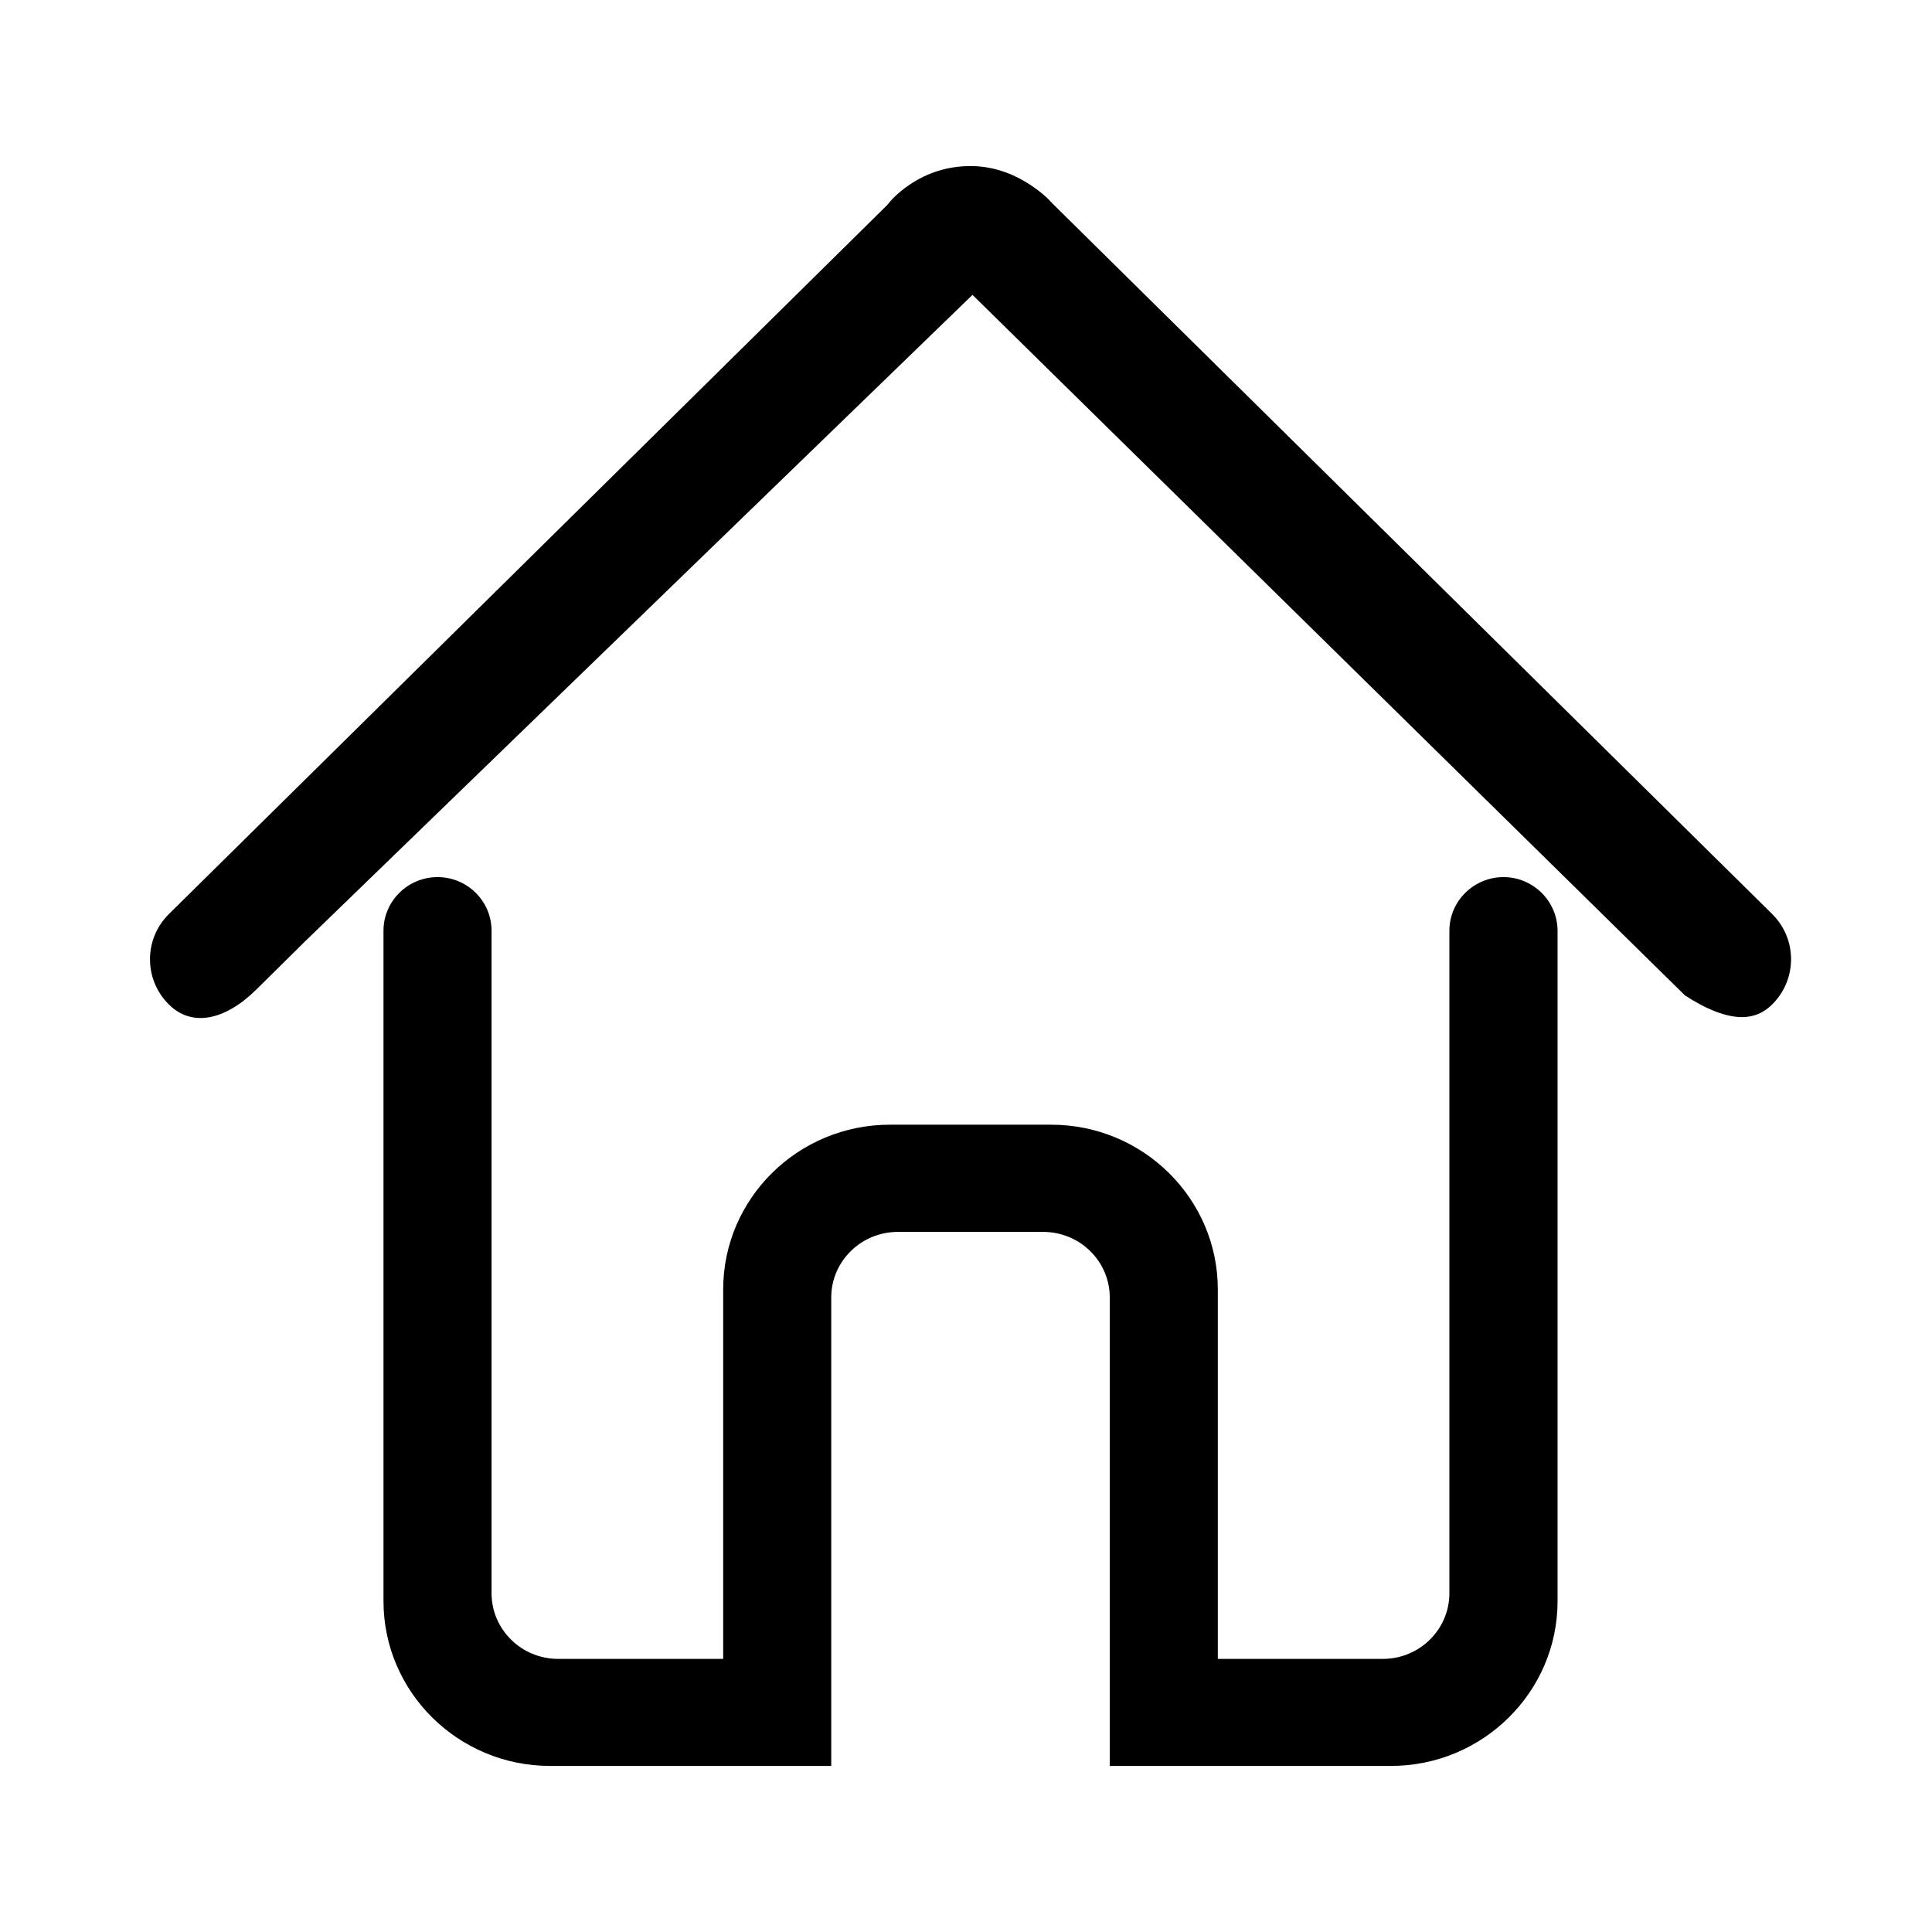
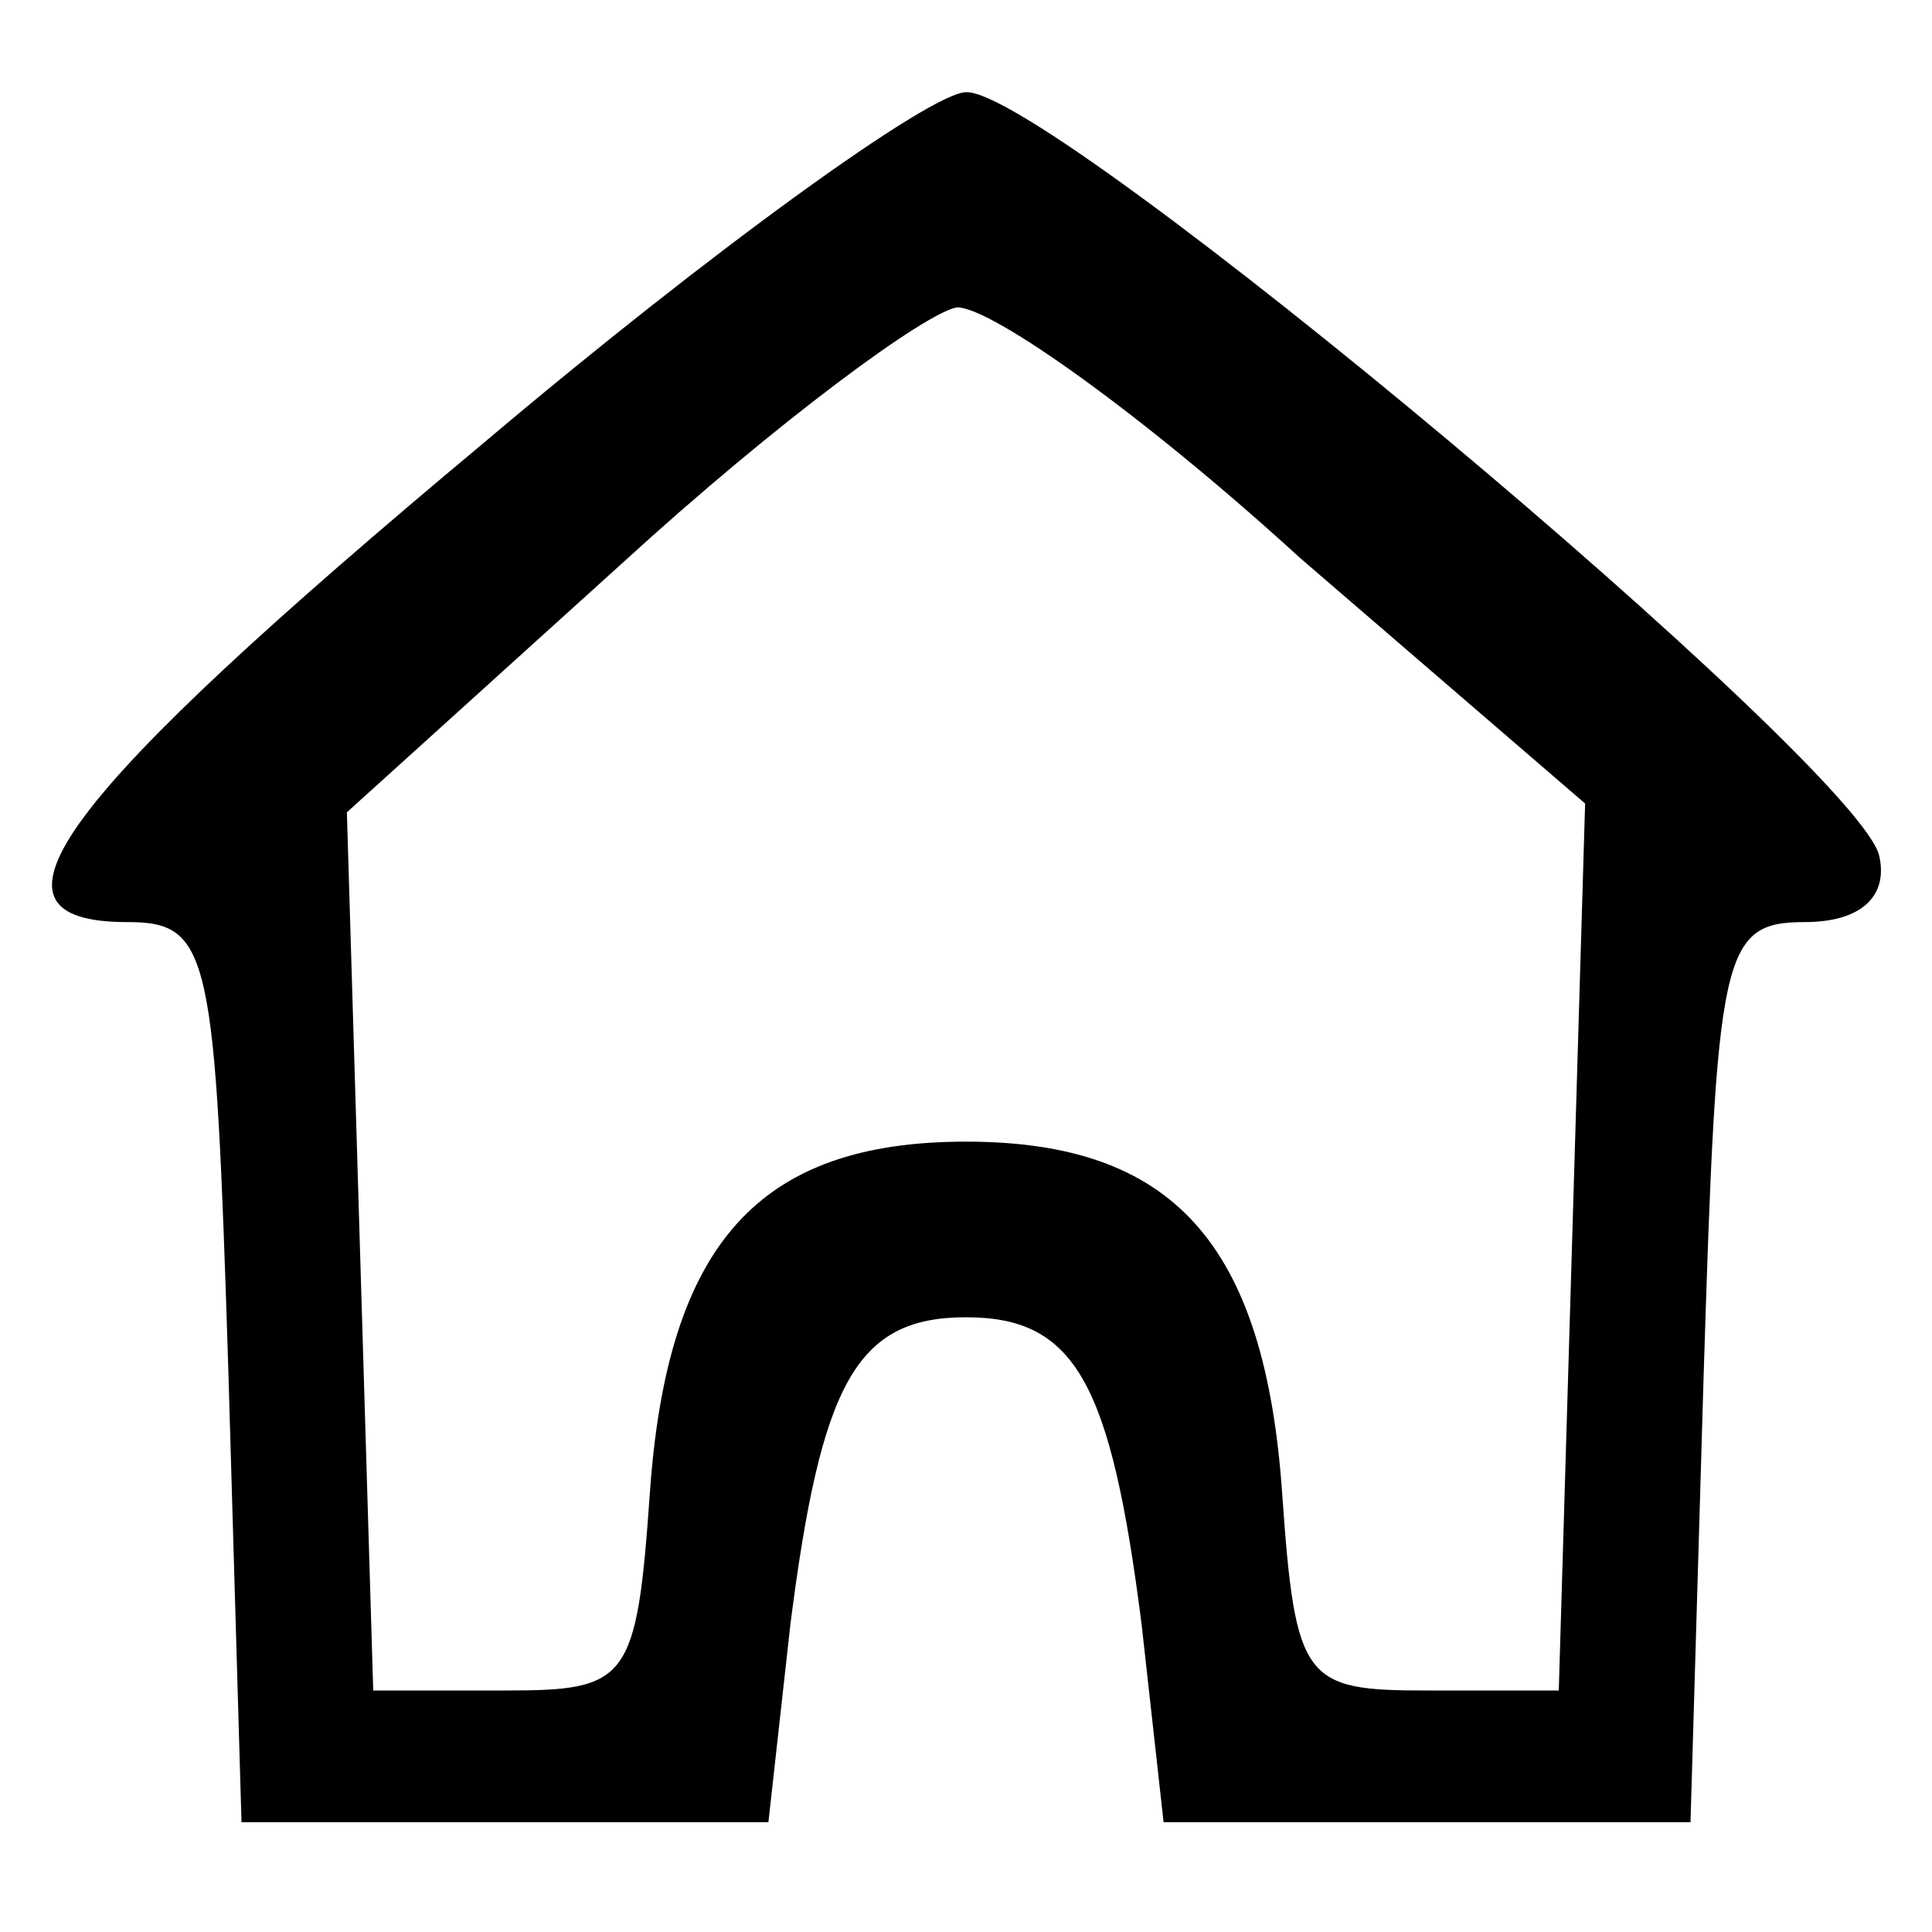
- <svg xmlns="http://www.w3.org/2000/svg" t="1634203511602" class="icon" viewBox="0 0 1024 1024" version="1.1" p-id="2204" width="16" height="16">
-   <defs>
-     <style type="text/css" />
-   </defs>
-   <path d="M939.175 484.343 557.721 107.755c-1.928-2.29-5.951-6.025-11.568-9.731-10.062-6.628-20.758-10.002-31.784-10.002-11.855 0-22.821 3.405-32.597 10.093-6.478 4.459-9.942 8.466-11.433 10.454L89.607 484.374c-6.523 6.417-10.107 14.973-10.107 24.071 0 9.069 3.585 17.624 10.107 24.042 11.99 11.9 29.495 8.495 46.17-7.923l25.593-25.306 354.068-342.966 2.154 2.109 375.429 369.146c11.508 7.532 21.842 11.539 30.217 11.539 6.236 0 11.449-2.169 15.937-6.598 6.507-6.417 10.093-14.943 10.123-24.042C949.298 499.347 945.713 490.79 939.175 484.343z" p-id="2205" fill="#000000" />
-   <path d="M796.885 464.881c-15.726 0-28.59 12.684-28.681 28.26l0 351.311c0 19.191-15.816 34.797-35.278 34.797l-87.459 0L645.467 683.423c0-48.143-39.617-87.308-88.317-87.308l-85.531 0c-48.7 0-88.317 39.165-88.317 87.308L383.301 879.248 295.842 879.248c-19.462 0-35.309-15.605-35.309-34.797L260.533 493.231c-0.03-15.636-12.864-28.35-28.621-28.35-15.742 0-28.606 12.714-28.651 28.319l0 355.469c0 48.143 39.617 87.308 88.317 87.308l148.993 0L440.572 687.671c0-19.16 15.847-34.736 35.309-34.736l77.02 0c19.478 0 35.294 15.576 35.294 34.736l0 248.307 149.009 0c48.686 0 88.333-39.165 88.333-87.308L825.537 493.17C825.415 477.594 812.581 464.881 796.885 464.881z" p-id="2206" fill="#000000" />
+ <svg xmlns="http://www.w3.org/2000/svg" version="1.0" width="44pt" height="44pt" viewBox="0 0 44 44" preserveAspectRatio="xMidYMid meet">
+   <g transform="translate(0,44) scale(0.1,-0.1)" fill="#000000" stroke="none">
+     <path d="M110 339 c-97 -81 -118 -109 -81 -109 19 0 20 -7 23 -102 l3 -103 60 0 60 0 5 45 c7 55 15 70 40 70 25 0 33 -15 40 -70 l5 -45 60 0 60 0 3 102 c3 96 4 103 23 103 13 0 19 6 17 15 -4 20 -189 175 -208 174 -8 0 -58 -36 -110 -80z m186 -26 l65 -56 -3 -101 -3 -101 -30 0 c-28 0 -30 2 -33 45 -4 57 -25 80 -72 80 -47 0 -68 -23 -72 -80 -3 -43 -5 -45 -33 -45 l-30 0 -3 100 -3 100 63 57 c35 32 69 57 76 58 8 0 43 -25 78 -57z" />
+   </g>
</svg>
